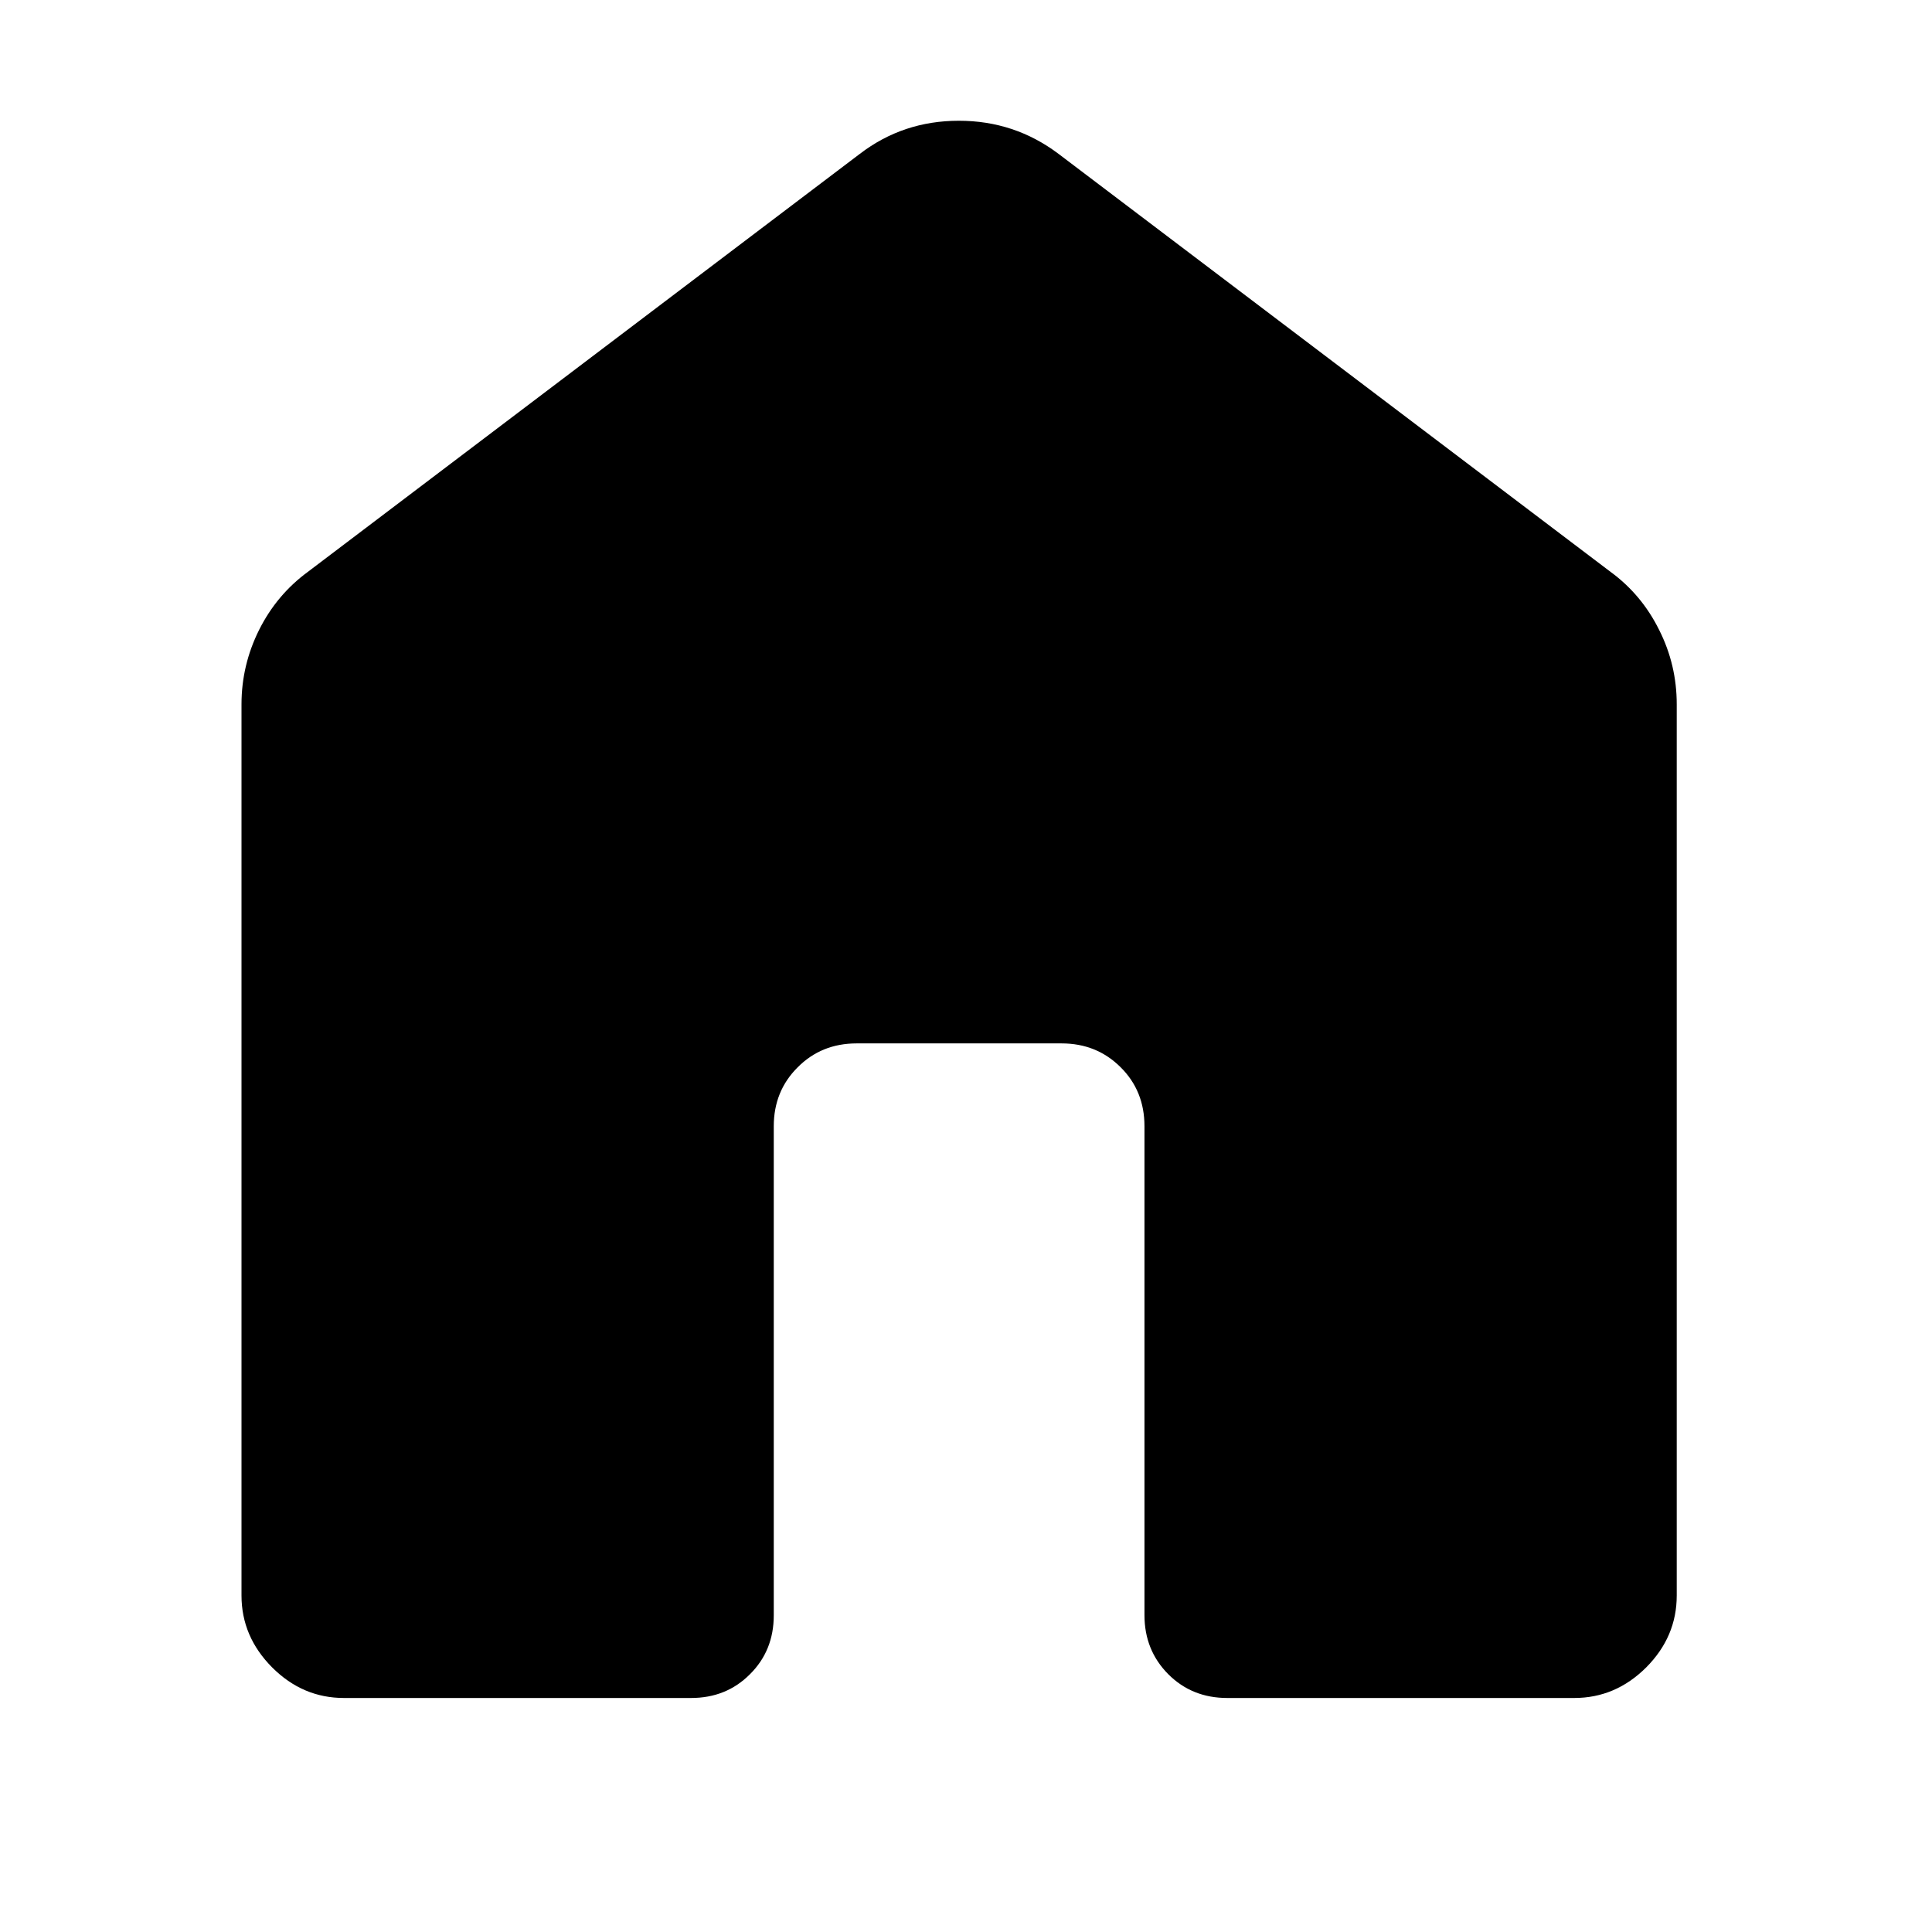
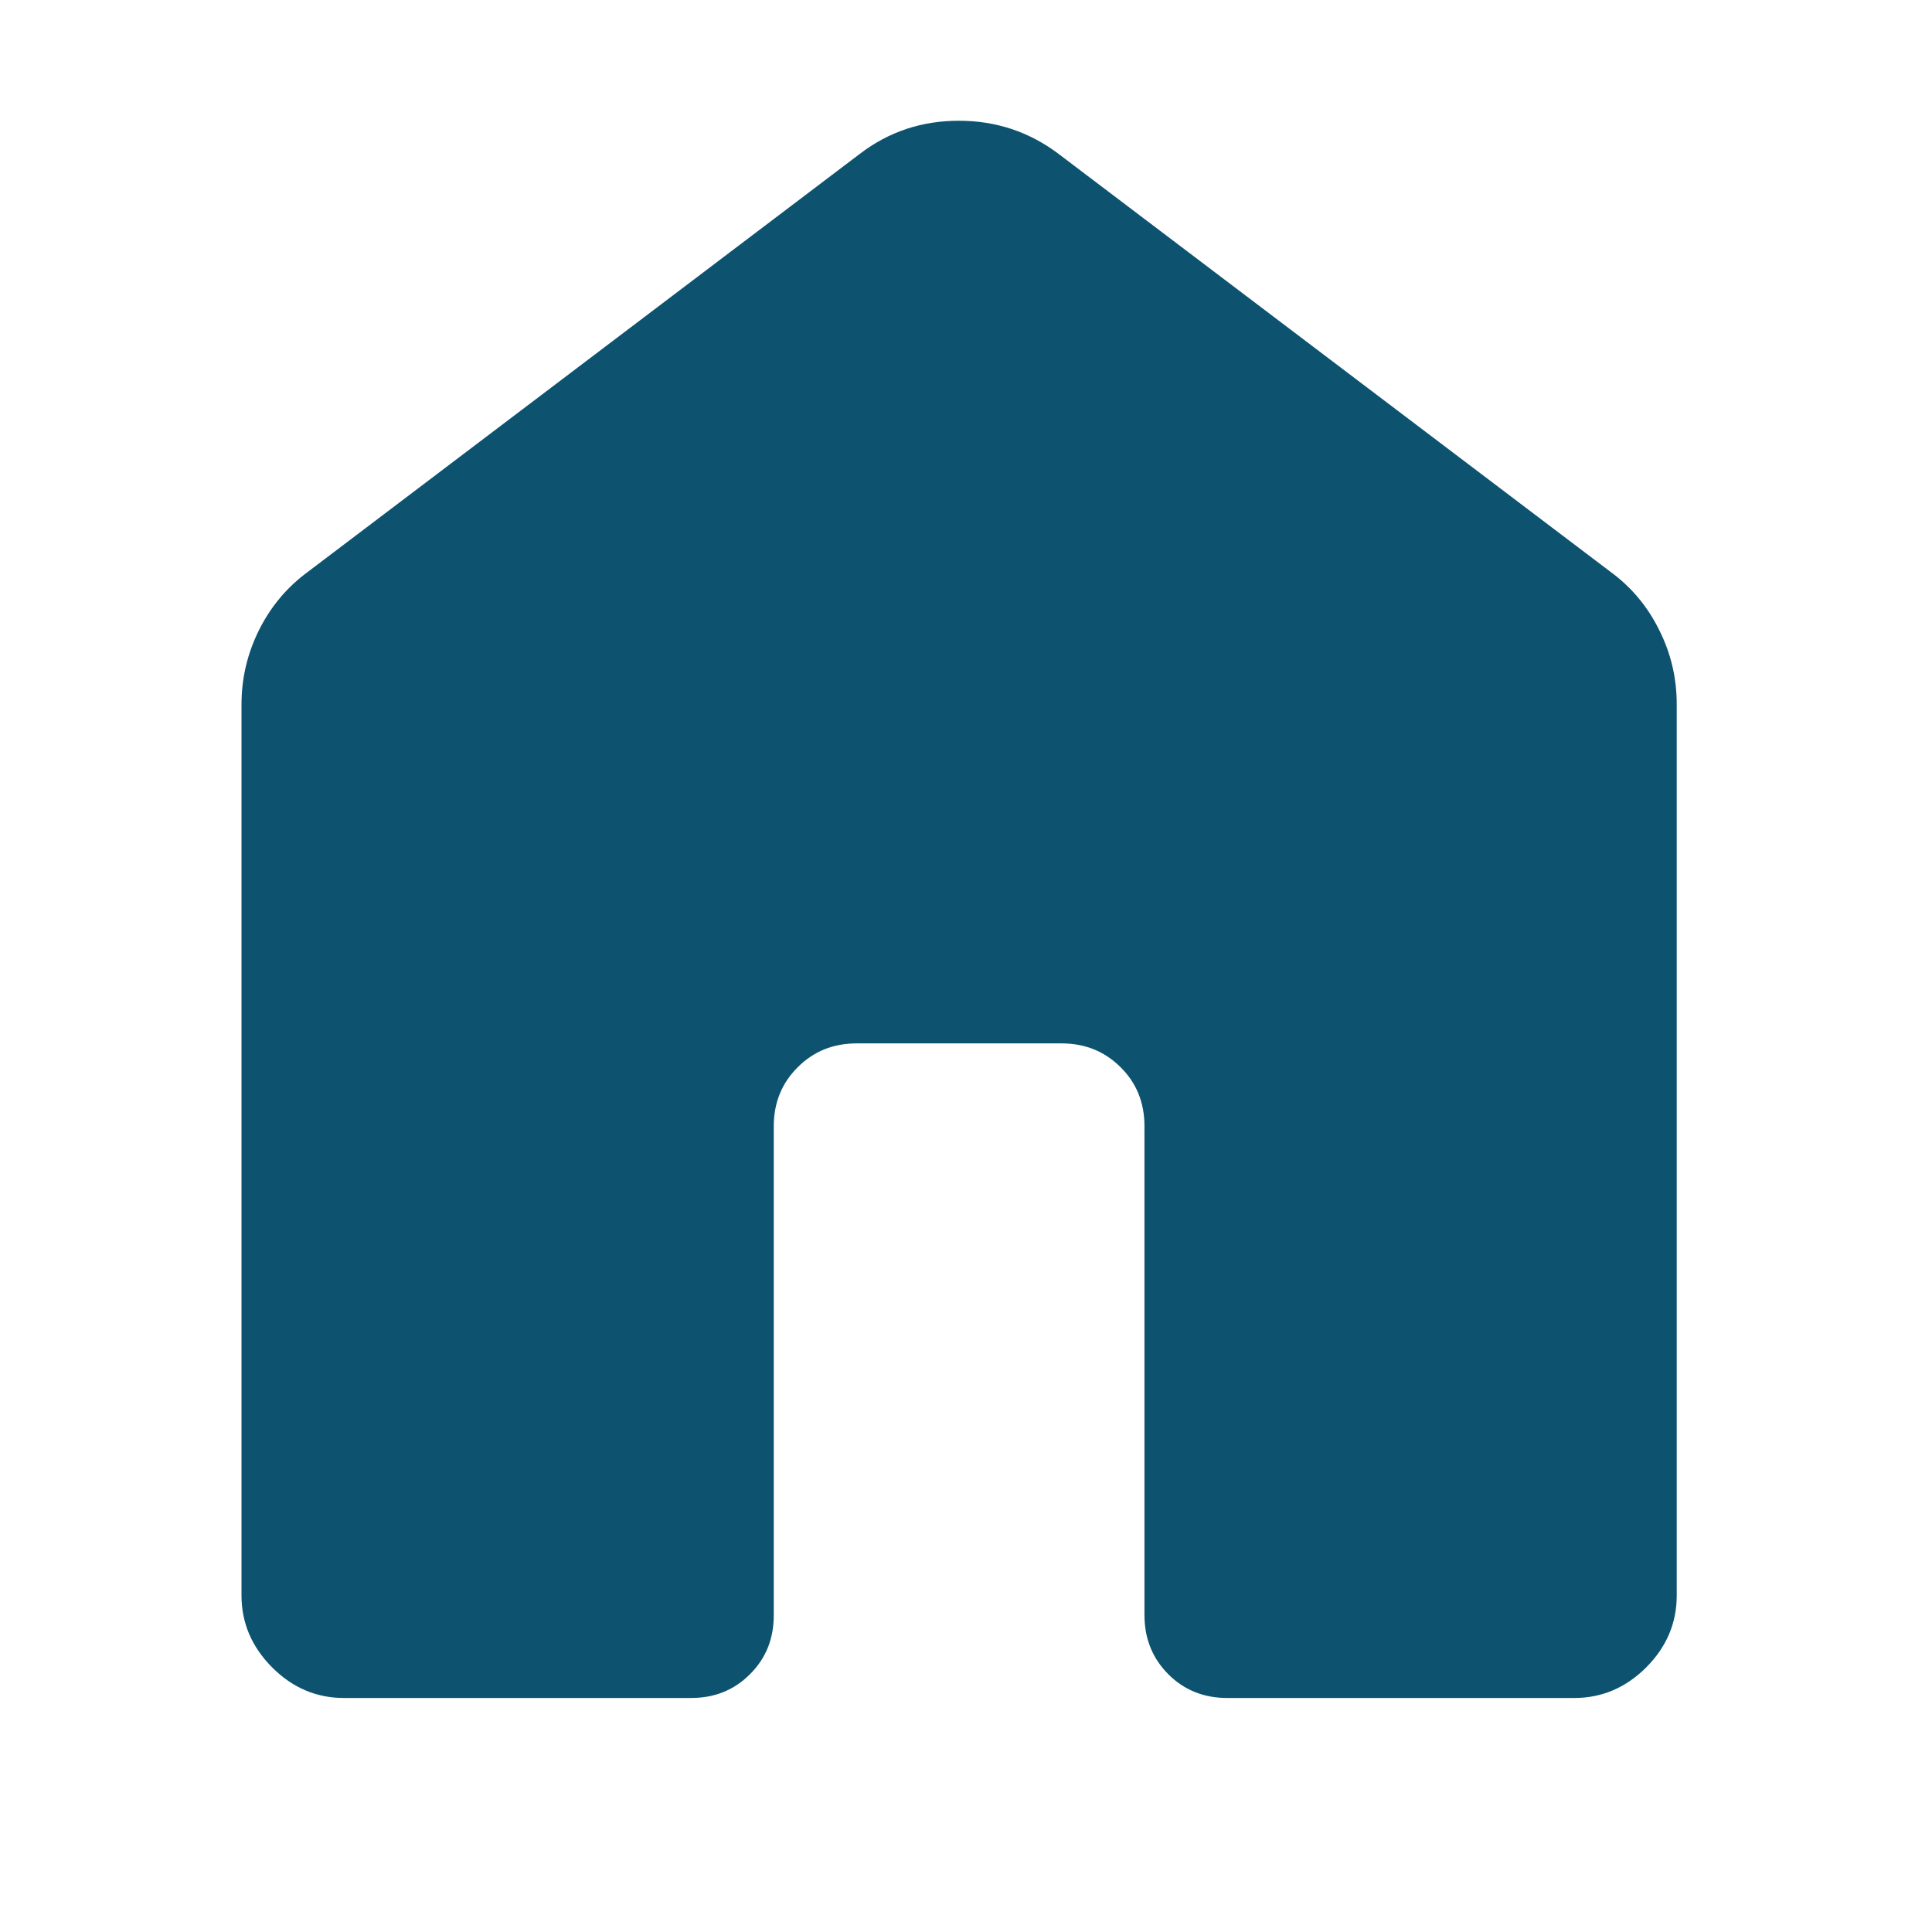
- <svg xmlns="http://www.w3.org/2000/svg" width="16" height="16" viewBox="0 0 16 16" fill="currentColor">
+ <svg xmlns="http://www.w3.org/2000/svg" width="18" height="18" viewBox="0 0 16 16" fill="currentColor">
  <g id="state=filled">
-     <path id="Vector" d="M2 13.213V5.833C2 5.616 2.049 5.41 2.146 5.216C2.243 5.022 2.378 4.862 2.548 4.737L7.121 1.274C7.36 1.091 7.633 1 7.941 1C8.248 1 8.523 1.091 8.766 1.274L13.338 4.736C13.509 4.861 13.644 5.022 13.74 5.216C13.838 5.41 13.886 5.616 13.886 5.833V13.213C13.886 13.441 13.802 13.639 13.633 13.809C13.463 13.978 13.265 14.062 13.037 14.062H10.164C9.97 14.062 9.807 13.997 9.675 13.865C9.544 13.733 9.478 13.57 9.478 13.376V9.327C9.478 9.133 9.413 8.97 9.281 8.839C9.149 8.707 8.986 8.641 8.792 8.641H7.094C6.9 8.641 6.737 8.707 6.606 8.839C6.474 8.97 6.408 9.133 6.408 9.327V13.377C6.408 13.571 6.343 13.734 6.211 13.865C6.08 13.997 5.917 14.062 5.723 14.062H2.849C2.621 14.062 2.423 13.978 2.254 13.809C2.085 13.639 2 13.441 2 13.213Z" fill="black" />
+     <path id="Vector" d="M2 13.213V5.833C2 5.616 2.049 5.41 2.146 5.216C2.243 5.022 2.378 4.862 2.548 4.737L7.121 1.274C7.36 1.091 7.633 1 7.941 1C8.248 1 8.523 1.091 8.766 1.274L13.338 4.736C13.509 4.861 13.644 5.022 13.74 5.216C13.838 5.41 13.886 5.616 13.886 5.833V13.213C13.886 13.441 13.802 13.639 13.633 13.809C13.463 13.978 13.265 14.062 13.037 14.062H10.164C9.97 14.062 9.807 13.997 9.675 13.865C9.544 13.733 9.478 13.57 9.478 13.376V9.327C9.478 9.133 9.413 8.97 9.281 8.839C9.149 8.707 8.986 8.641 8.792 8.641H7.094C6.9 8.641 6.737 8.707 6.606 8.839C6.474 8.97 6.408 9.133 6.408 9.327V13.377C6.408 13.571 6.343 13.734 6.211 13.865C6.08 13.997 5.917 14.062 5.723 14.062H2.849C2.621 14.062 2.423 13.978 2.254 13.809C2.085 13.639 2 13.441 2 13.213Z" fill="#0d5370" />
  </g>
</svg>
